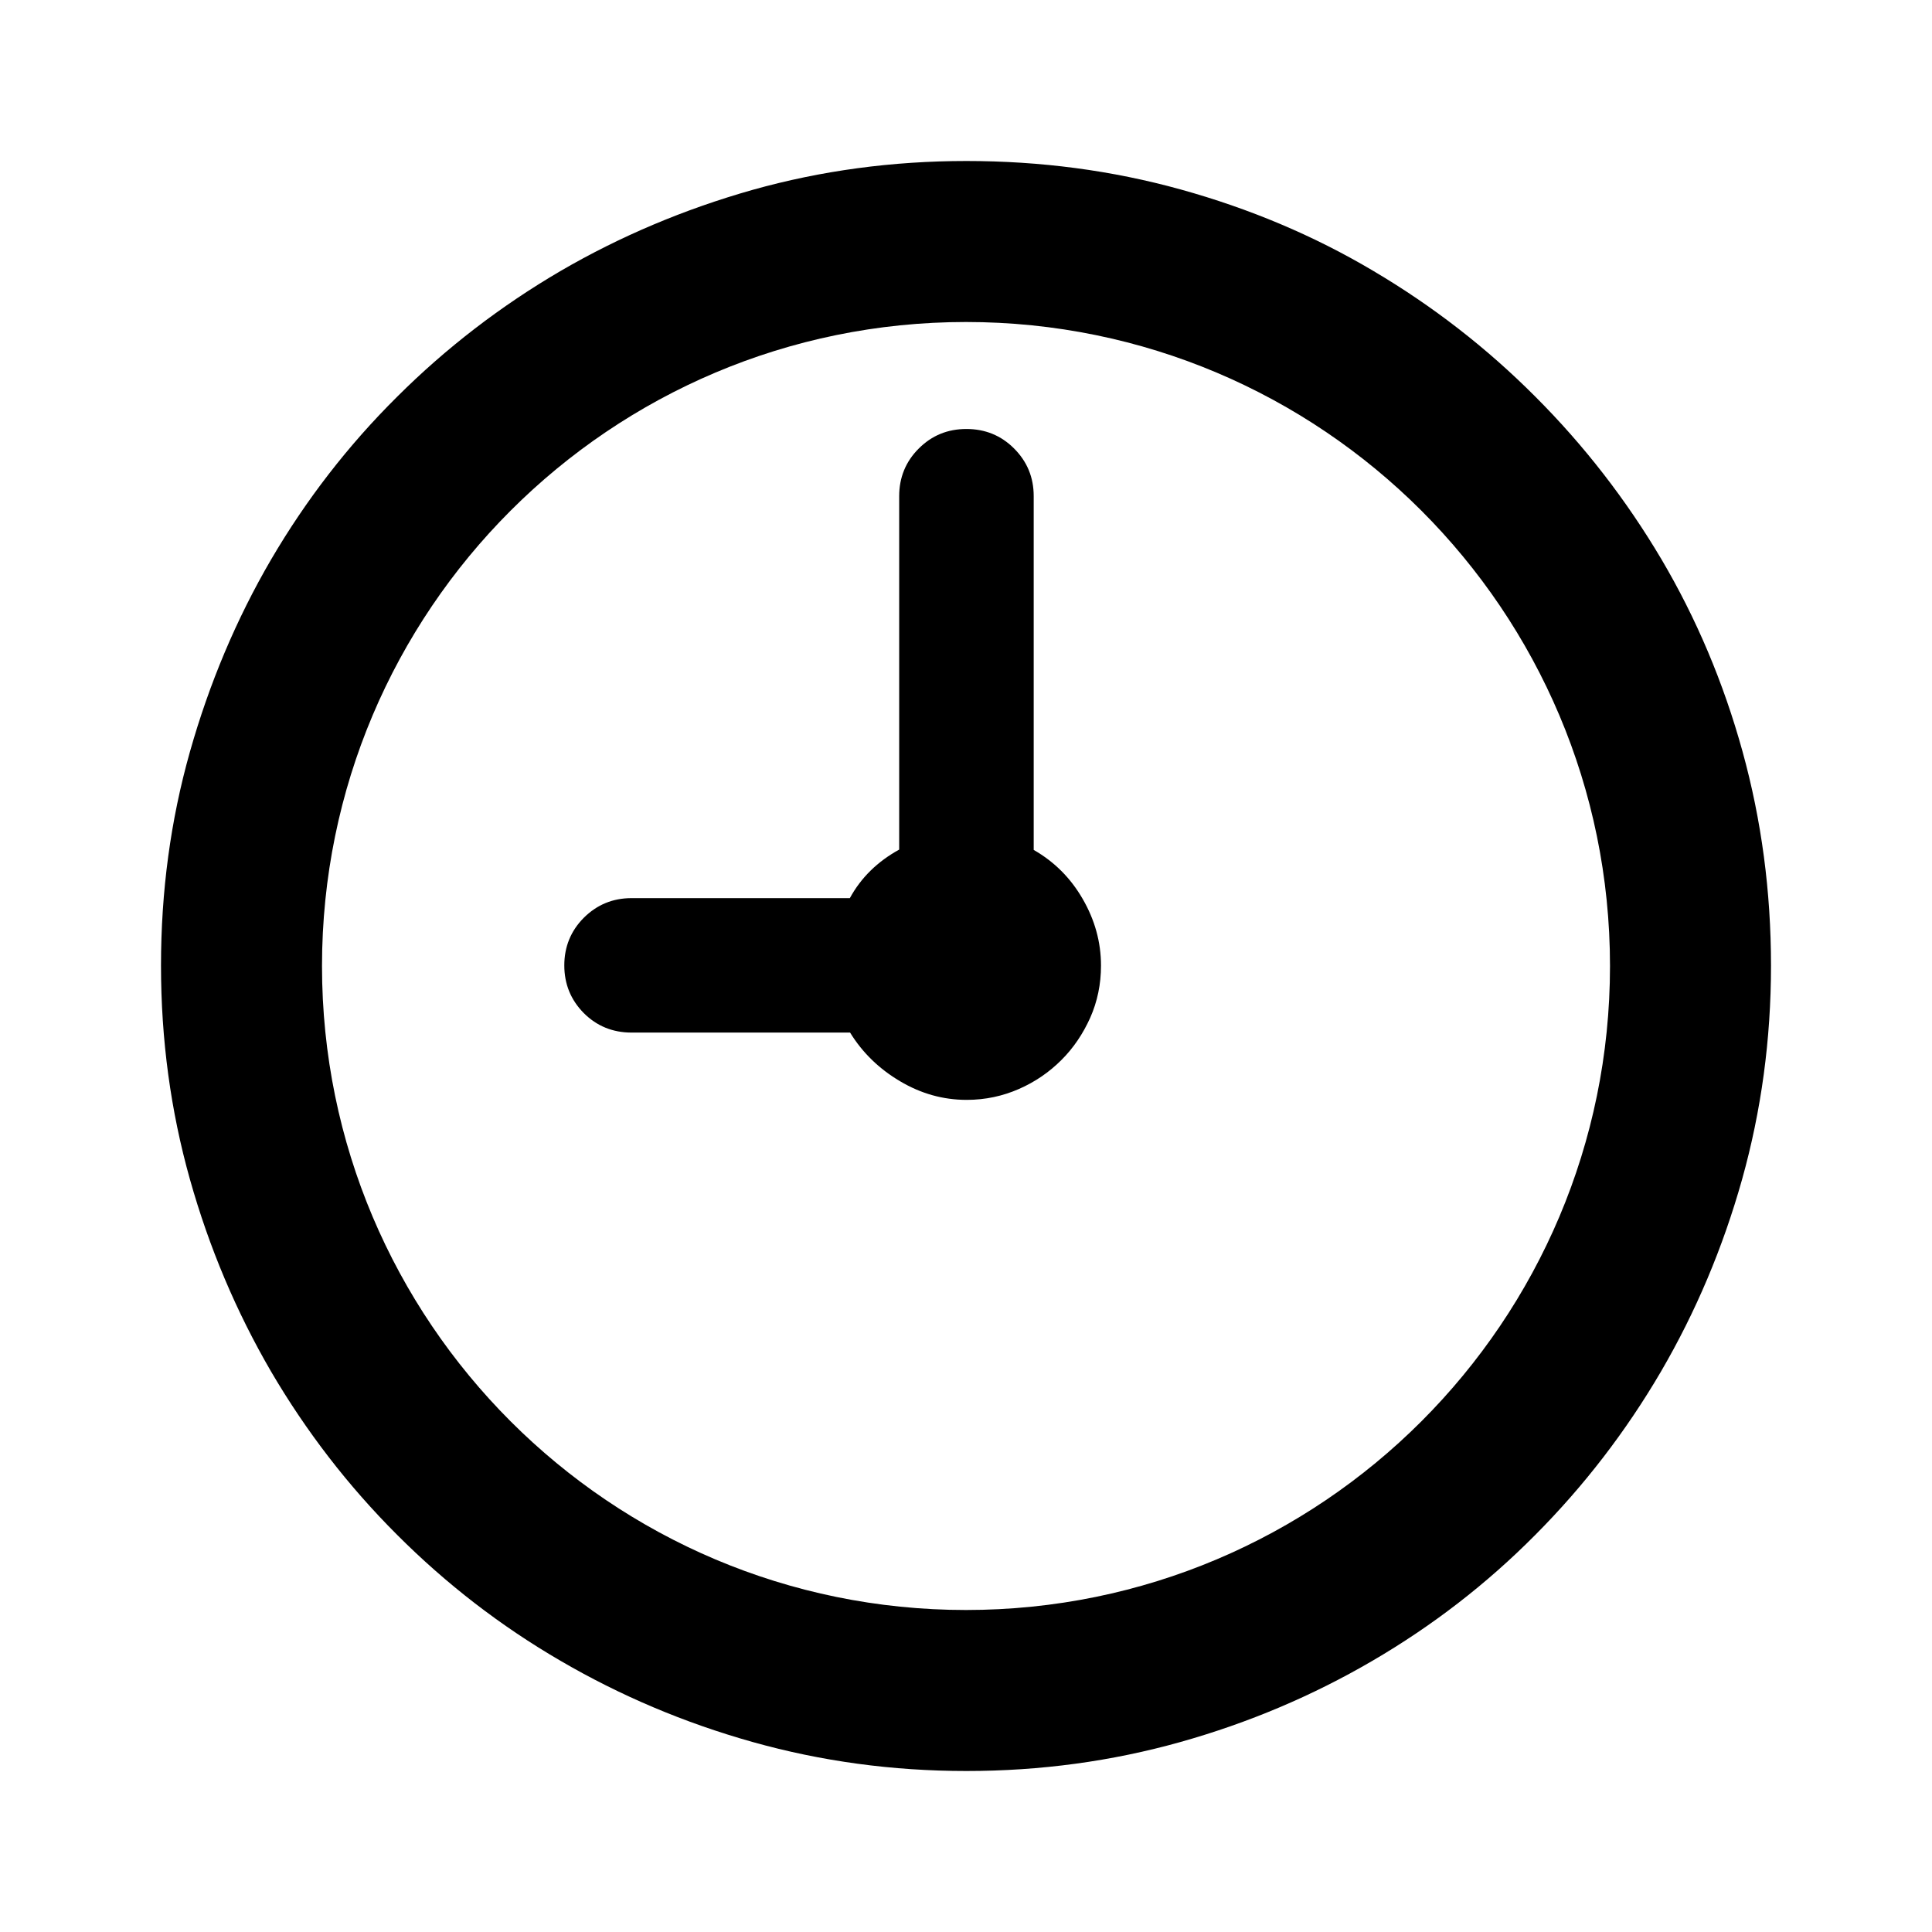
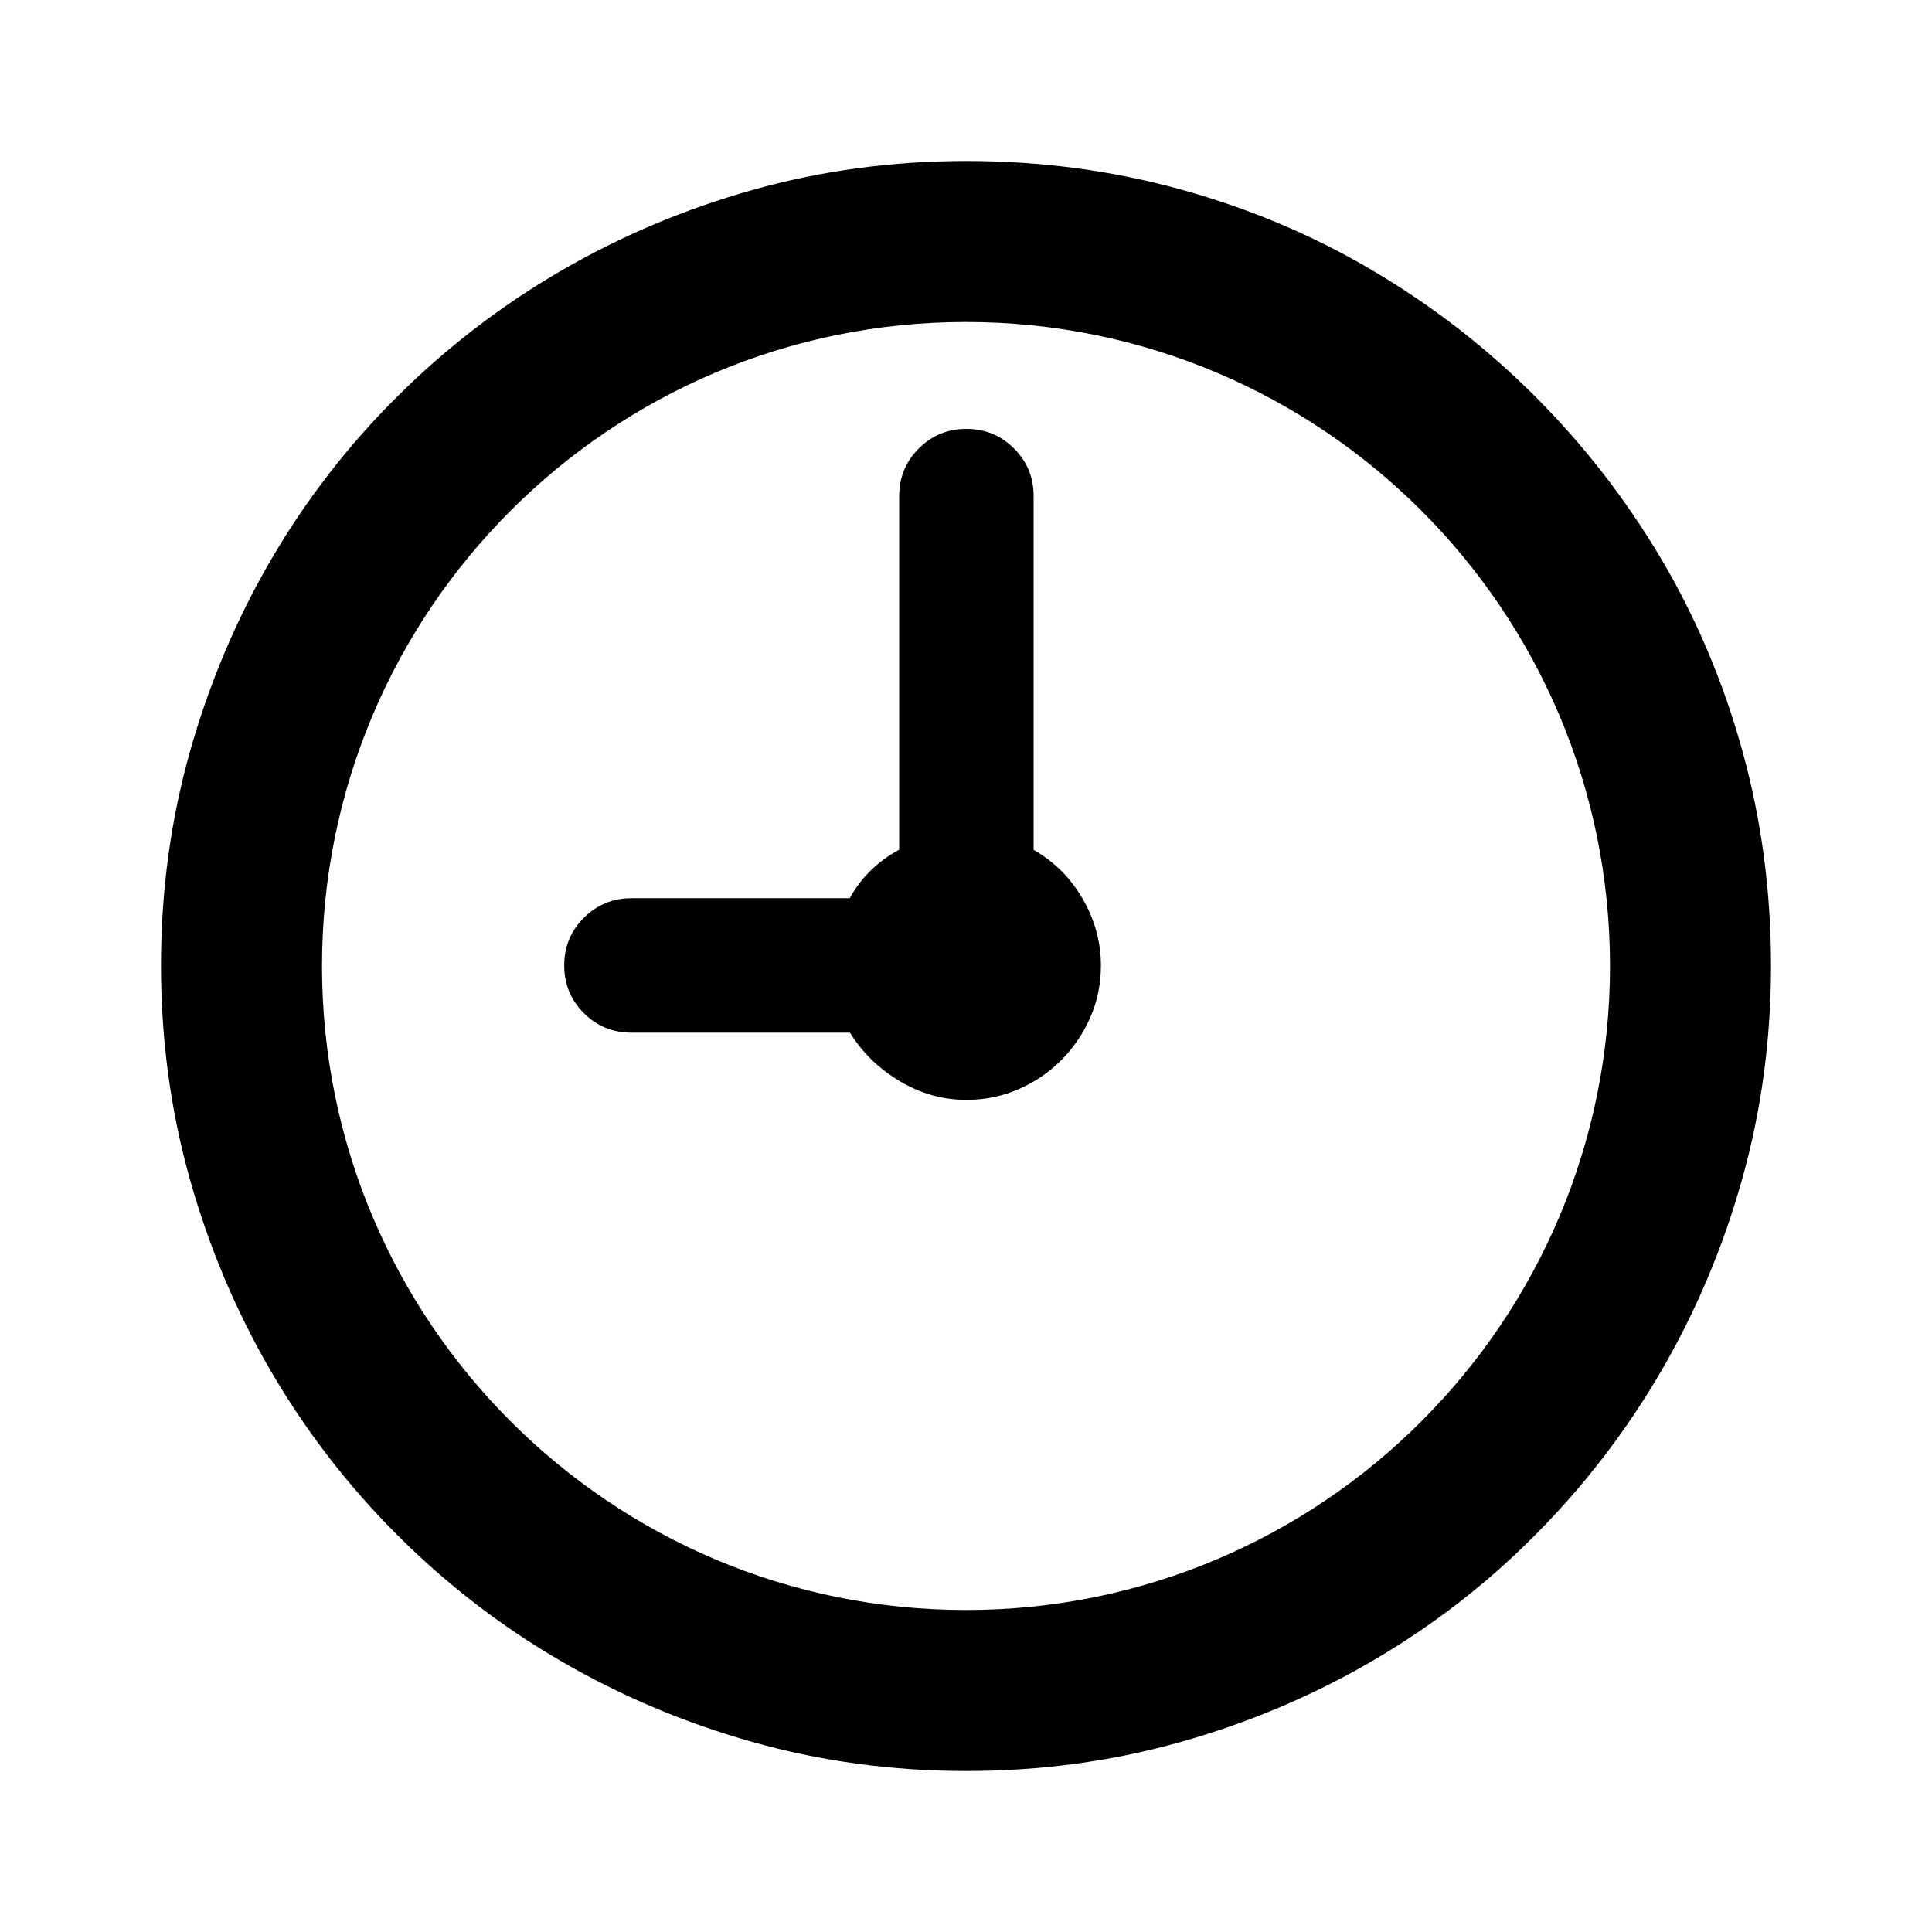
<svg xmlns="http://www.w3.org/2000/svg" version="1.1" id="master" x="0px" y="0px" width="24px" height="24px" viewBox="0 0 24 24" enable-background="new 0 0 24 24" xml:space="preserve">
  <rect fill="none" width="24" height="24" />
-   <path d="M21.646,9.334c-0.236-0.854-0.572-1.65-1.009-2.39c-0.437-0.737-0.958-1.41-1.565-2.017  c-0.605-0.607-1.279-1.129-2.018-1.565c-0.737-0.437-1.534-0.772-2.389-1.009C13.813,2.117,12.926,2,12.005,2  c-0.92,0-1.805,0.12-2.654,0.358C8.5,2.599,7.704,2.935,6.962,3.367C6.221,3.801,5.544,4.32,4.934,4.928  C4.323,5.534,3.802,6.209,3.368,6.95C2.935,7.692,2.6,8.488,2.359,9.34C2.119,10.189,2,11.074,2,11.995  c0,0.919,0.12,1.804,0.359,2.654s0.576,1.646,1.009,2.39c0.434,0.74,0.955,1.418,1.565,2.027c0.61,0.611,1.287,1.133,2.028,1.564  c0.742,0.433,1.538,0.771,2.389,1.01C10.201,21.879,11.085,22,12.005,22c0.921,0,1.806-0.121,2.655-0.359  c0.851-0.239,1.646-0.576,2.389-1.01c0.742-0.433,1.417-0.953,2.023-1.564c0.606-0.609,1.127-1.287,1.56-2.027  c0.433-0.742,0.77-1.539,1.009-2.39C21.879,13.799,22,12.914,22,11.995C22,11.074,21.882,10.188,21.646,9.334z M12,20  c-4.418,0-8-3.582-8-8s3.582-8,8-8s8,3.582,8,8S16.418,20,12,20z M13.449,11.166c0.15,0.259,0.228,0.535,0.228,0.829  c0,0.231-0.045,0.447-0.134,0.648c-0.09,0.2-0.209,0.377-0.359,0.526c-0.15,0.15-0.326,0.271-0.527,0.359s-0.417,0.135-0.648,0.135  c-0.295,0-0.57-0.078-0.829-0.232c-0.26-0.154-0.467-0.355-0.62-0.604H7.844c-0.231,0-0.43-0.08-0.592-0.242  c-0.161-0.163-0.242-0.36-0.242-0.593c0-0.231,0.081-0.429,0.242-0.591c0.163-0.162,0.36-0.244,0.592-0.244h2.713  c0.139-0.255,0.344-0.455,0.613-0.603V6.163c0-0.231,0.081-0.43,0.244-0.592c0.162-0.162,0.359-0.242,0.591-0.242  c0.232,0,0.43,0.08,0.592,0.242c0.163,0.163,0.244,0.36,0.244,0.592v4.395C13.096,10.704,13.299,10.906,13.449,11.166z" />
+   <path d="M21.646,9.333c-0.236-0.854-0.572-1.65-1.009-2.389c-0.437-0.738-0.958-1.41-1.565-2.017  c-0.606-0.607-1.279-1.129-2.018-1.565c-0.737-0.437-1.534-0.773-2.388-1.009C13.813,2.118,12.926,2,12.006,2  s-1.805,0.12-2.655,0.359C8.5,2.599,7.705,2.935,6.962,3.368s-1.418,0.953-2.029,1.56c-0.61,0.607-1.132,1.281-1.565,2.023  C2.935,7.693,2.599,8.489,2.359,9.339C2.12,10.189,2,11.074,2,11.994s0.12,1.805,0.359,2.655s0.576,1.646,1.009,2.389  c0.433,0.741,0.955,1.418,1.565,2.028c0.611,0.611,1.287,1.133,2.029,1.565s1.538,0.77,2.388,1.009  C10.201,21.88,11.086,22,12.006,22s1.805-0.12,2.655-0.359c0.85-0.239,1.646-0.576,2.388-1.009c0.742-0.433,1.417-0.954,2.023-1.565  c0.607-0.61,1.127-1.287,1.56-2.028c0.433-0.742,0.77-1.538,1.009-2.389S22,12.914,22,11.994S21.882,10.188,21.646,9.333z M12,20  c-4.418,0-8-3.582-8-8c0-4.418,3.582-8,8-8c4.418,0,8,3.582,8,8C20,16.418,16.418,20,12,20z M13.449,11.165  c0.15,0.259,0.227,0.536,0.227,0.829c0,0.232-0.045,0.448-0.134,0.649s-0.209,0.377-0.359,0.527s-0.326,0.271-0.527,0.359  s-0.417,0.134-0.649,0.134c-0.294,0-0.57-0.077-0.829-0.232c-0.259-0.154-0.466-0.355-0.62-0.603H7.843  c-0.231,0-0.429-0.081-0.591-0.243c-0.162-0.163-0.243-0.36-0.243-0.592s0.081-0.429,0.243-0.591  c0.163-0.162,0.36-0.244,0.591-0.244h2.713c0.139-0.255,0.344-0.456,0.614-0.603V6.162c0-0.231,0.081-0.429,0.244-0.591  c0.162-0.162,0.359-0.243,0.591-0.243s0.429,0.081,0.591,0.243c0.163,0.163,0.244,0.36,0.244,0.591v4.395  C13.096,10.704,13.299,10.906,13.449,11.165z" />
</svg>
